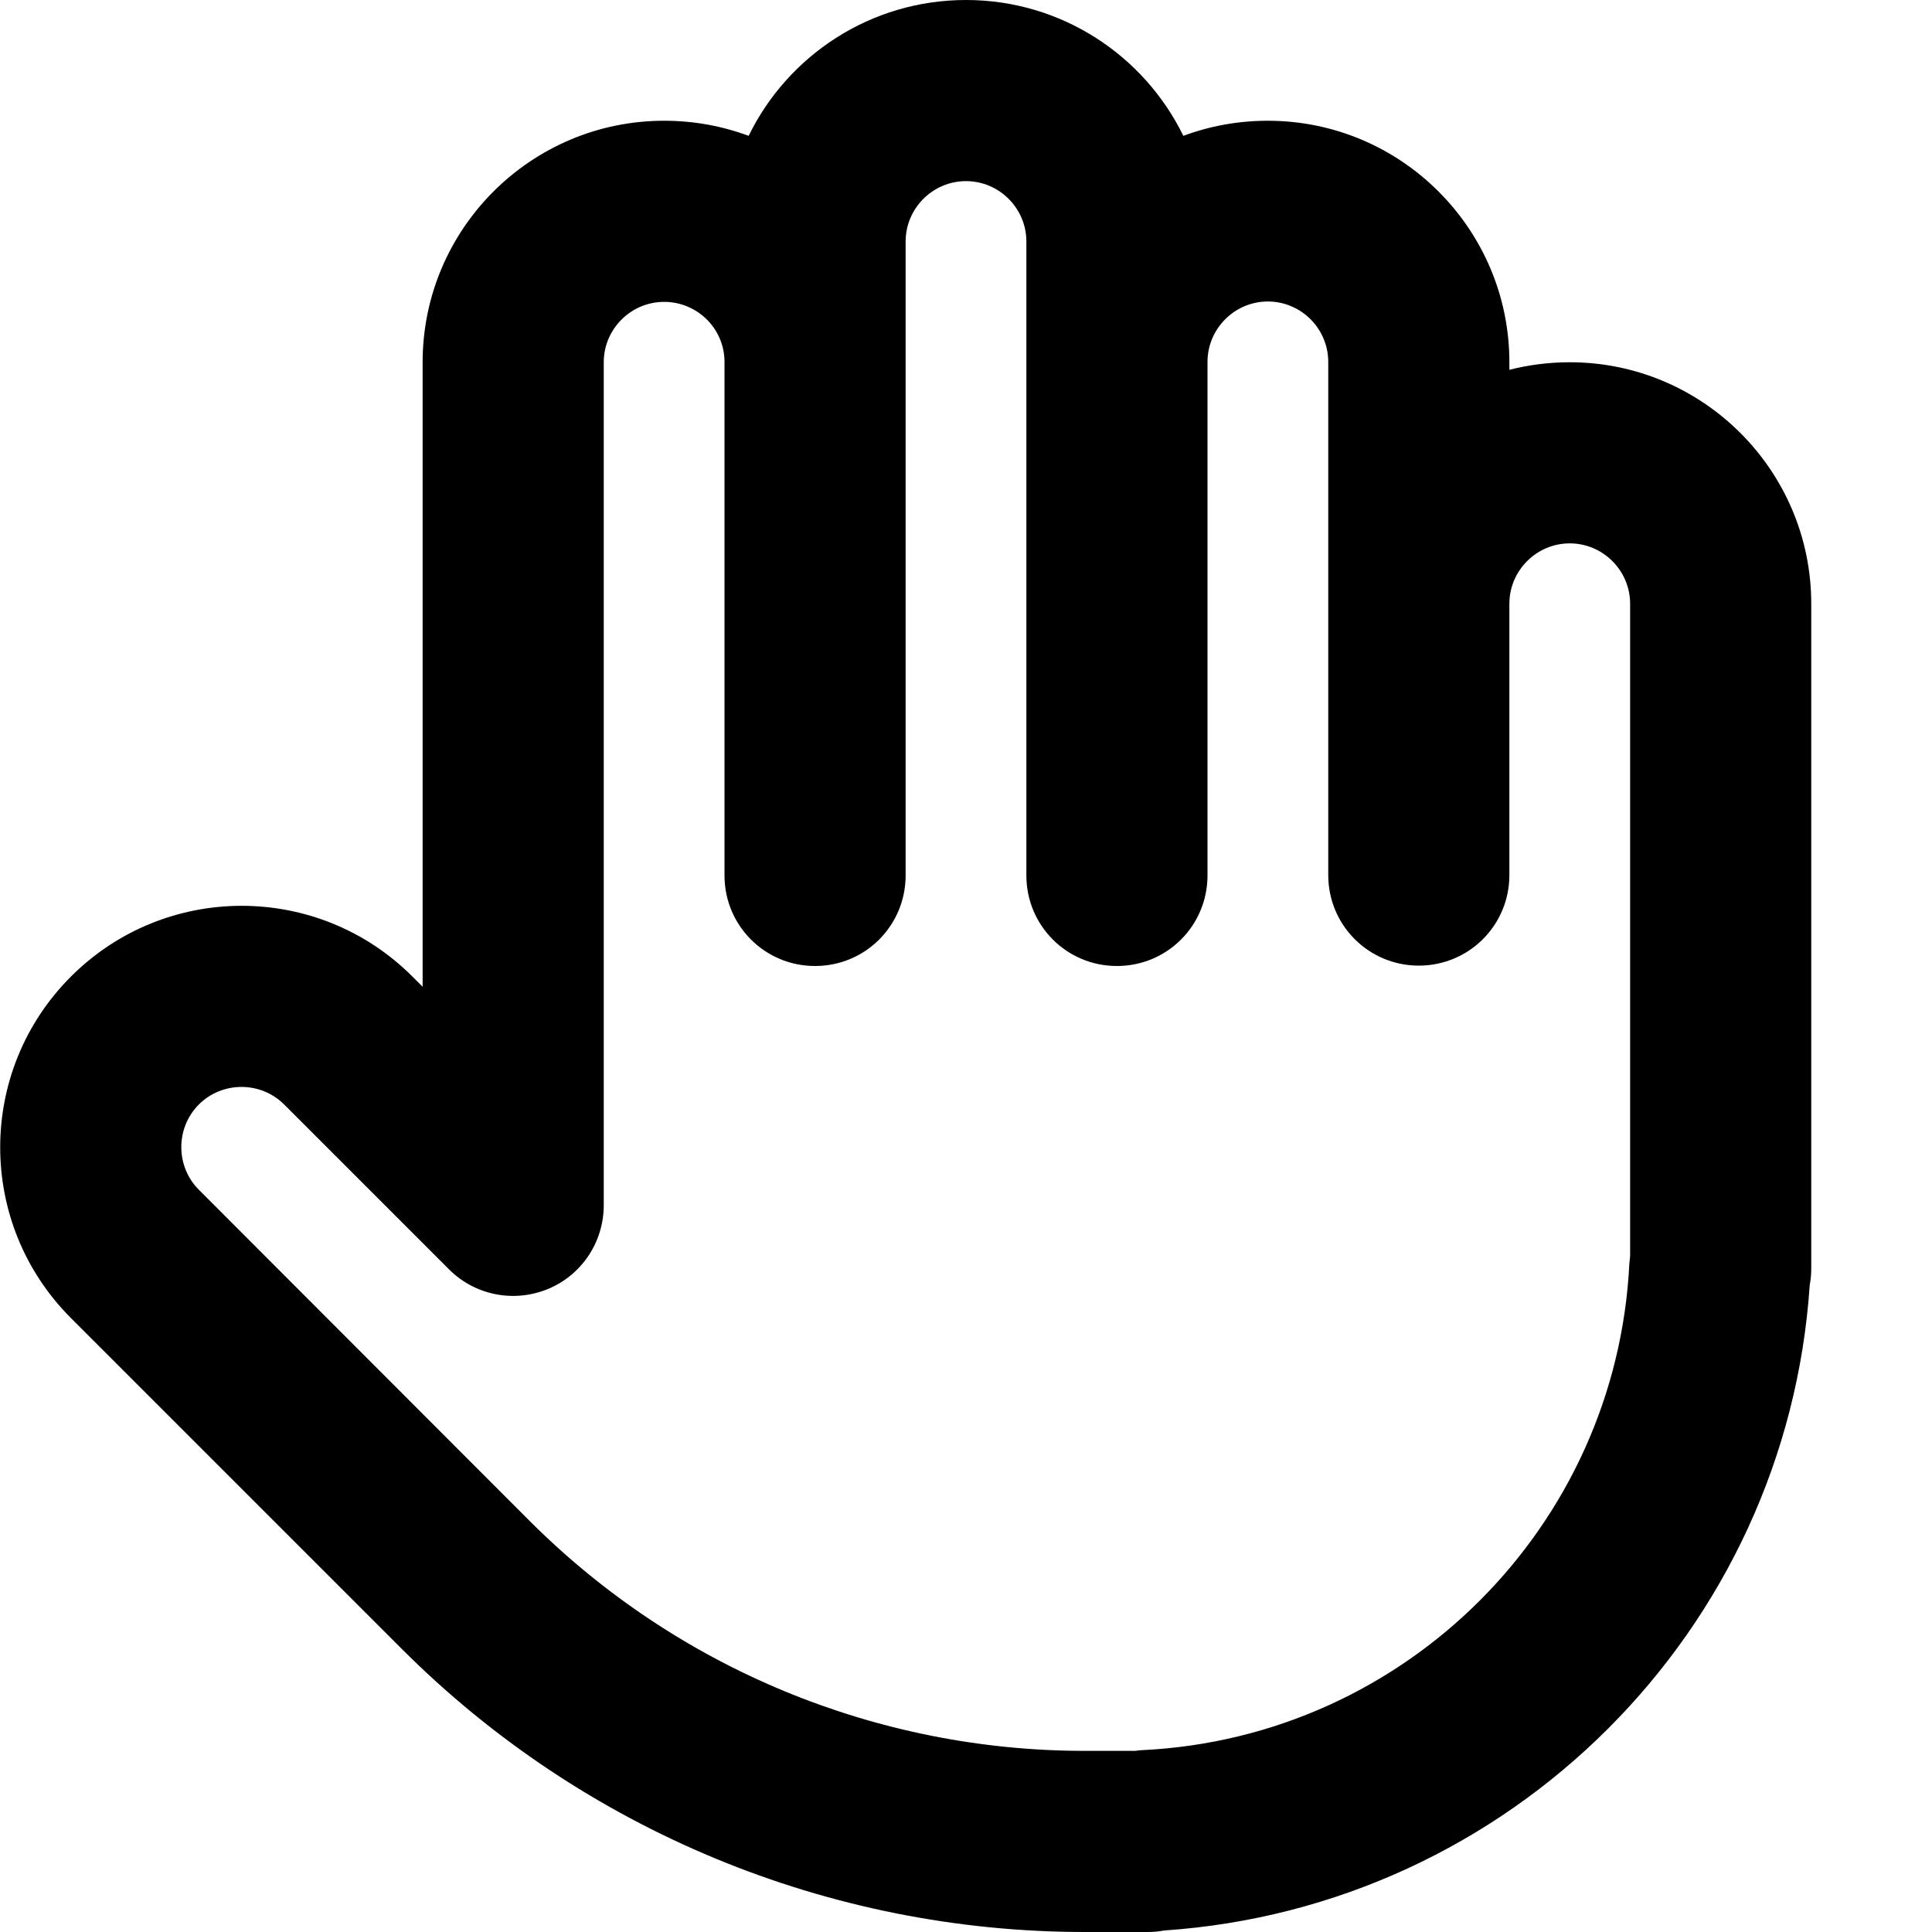
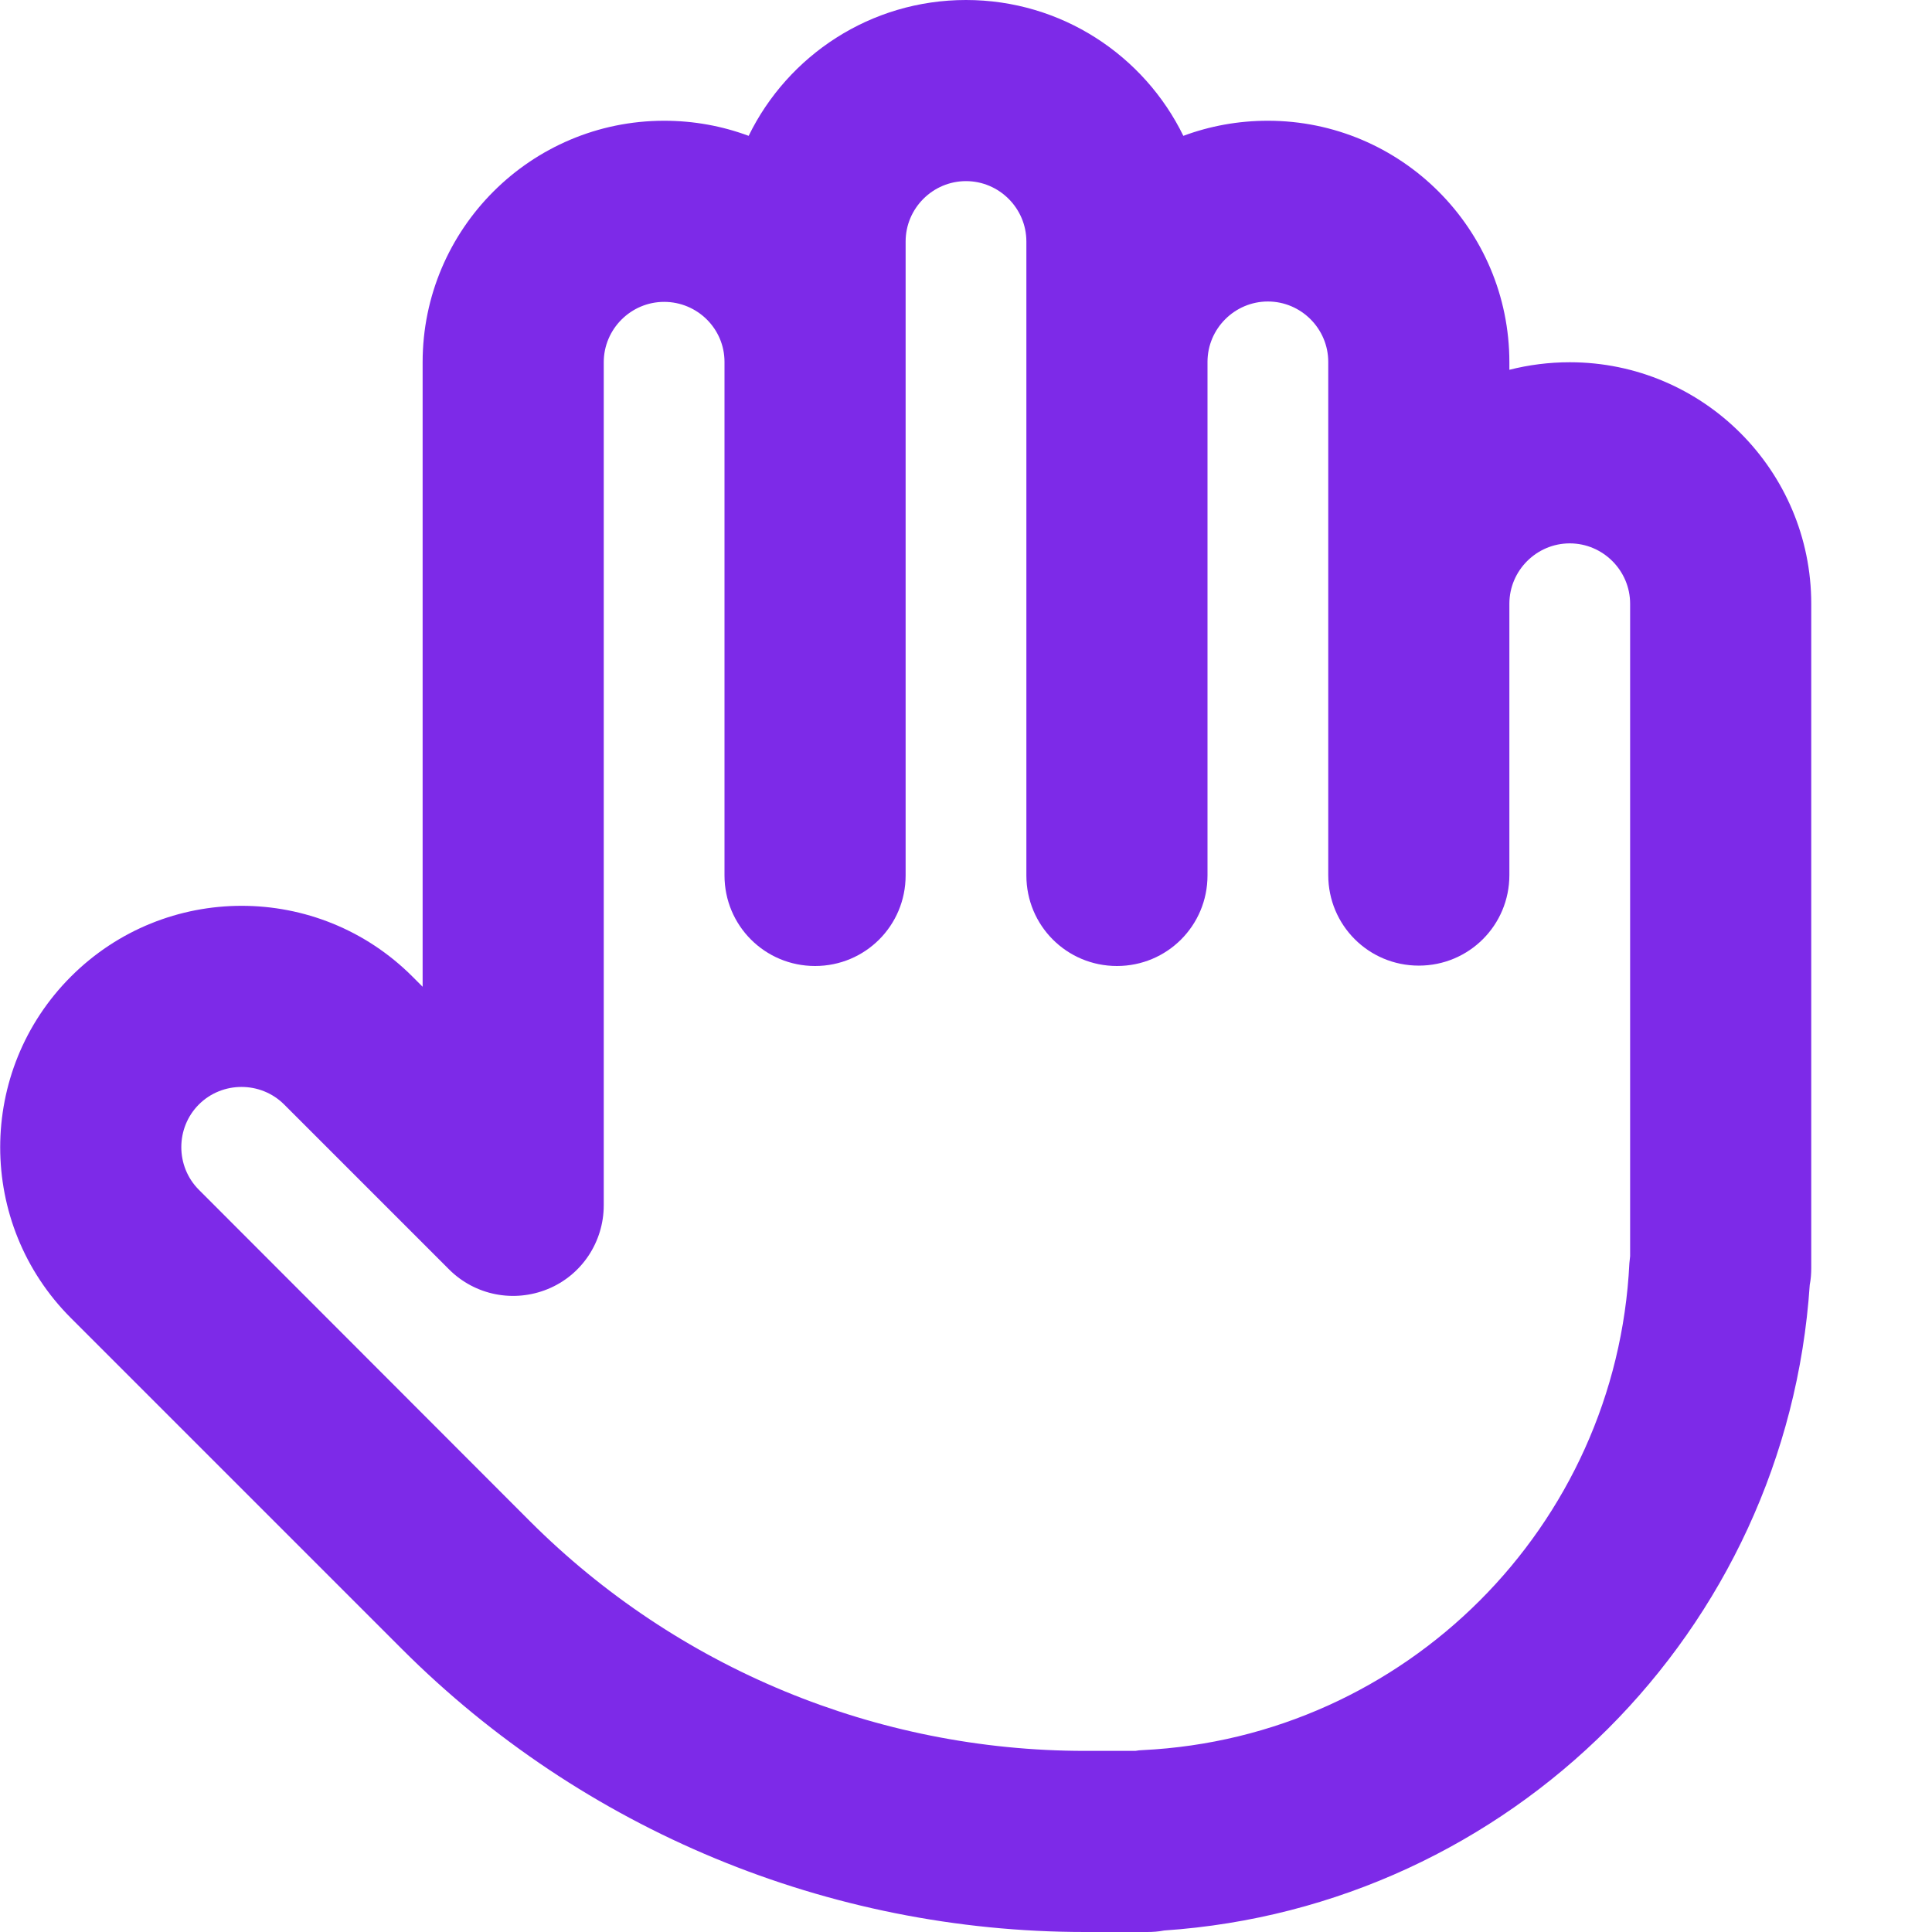
- <svg xmlns="http://www.w3.org/2000/svg" viewBox="0 0 512 512">
-   <path d="M256 0c-25.3 0-47.2 14.7-57.6 36c-7-2.6-14.5-4-22.4-4c-35.3 0-64 28.7-64 64V261.5l-2.7-2.7c-25-25-65.5-25-90.5 0s-25 65.5 0 90.5L106.5 437c48 48 113.1 75 181 75H296h8c1.5 0 3-.1 4.5-.4c91.7-6.2 165-79.4 171.1-171.1c.3-1.5 .4-3 .4-4.5V160c0-35.3-28.7-64-64-64c-5.5 0-10.9 .7-16 2V96c0-35.3-28.7-64-64-64c-7.9 0-15.4 1.4-22.4 4C303.2 14.7 281.3 0 256 0zM240 96.1c0 0 0-.1 0-.1V64c0-8.8 7.2-16 16-16s16 7.2 16 16V95.9c0 0 0 .1 0 .1V232c0 13.3 10.7 24 24 24s24-10.7 24-24V96c0 0 0 0 0-.1c0-8.8 7.2-16 16-16s16 7.2 16 16v55.9c0 0 0 .1 0 .1v80c0 13.3 10.7 24 24 24s24-10.7 24-24V160.1c0 0 0-.1 0-.1c0-8.8 7.2-16 16-16s16 7.2 16 16V332.9c-.1 .6-.1 1.3-.2 1.9c-3.4 69.7-59.3 125.6-129 129c-.6 0-1.3 .1-1.9 .2H296h-8.5c-55.2 0-108.1-21.9-147.1-60.9L52.7 315.3c-6.2-6.2-6.2-16.4 0-22.6s16.4-6.2 22.6 0L119 336.4c6.9 6.9 17.2 8.9 26.2 5.2s14.8-12.5 14.8-22.2V96c0-8.8 7.2-16 16-16c8.8 0 16 7.1 16 15.9V232c0 13.3 10.7 24 24 24s24-10.7 24-24V96.1z" />
+ <svg xmlns="http://www.w3.org/2000/svg" width="512" height="512">
+   <g class="layer">
+     <path d="m256,0c-25.3,0 -47.2,14.7 -57.6,36c-7,-2.6 -14.5,-4 -22.4,-4c-35.3,0 -64,28.7 -64,64l0,165.5l-2.7,-2.7c-25,-25 -65.5,-25 -90.5,0s-25,65.5 0,90.5l87.7,87.7c48,48 113.1,75 181,75l8.5,0l8,0c1.5,0 3,-0.1 4.5,-0.4c91.7,-6.2 165,-79.4 171.1,-171.1c0.3,-1.5 0.4,-3 0.4,-4.5l0,-176c0,-35.3 -28.7,-64 -64,-64c-5.5,0 -10.9,0.7 -16,2l0,-2c0,-35.3 -28.7,-64 -64,-64c-7.9,0 -15.4,1.4 -22.4,4c-10.4,-21.3 -32.3,-36 -57.6,-36zm-16,96.1c0,0 0,-0.1 0,-0.1l0,-32c0,-8.8 7.2,-16 16,-16s16,7.2 16,16l0,31.9c0,0 0,0.1 0,0.1l0,136c0,13.3 10.7,24 24,24s24,-10.7 24,-24l0,-136c0,0 0,0 0,-0.1c0,-8.8 7.2,-16 16,-16s16,7.2 16,16l0,55.9c0,0 0,0.1 0,0.1l0,80c0,13.3 10.7,24 24,24s24,-10.7 24,-24l0,-71.8c0,0 0,-0.1 0,-0.1c0,-8.8 7.2,-16 16,-16s16,7.2 16,16l0,172.9c-0.1,0.6 -0.1,1.3 -0.2,1.9c-3.4,69.7 -59.3,125.6 -129,129c-0.6,0 -1.3,0.1 -1.9,0.2l-4.9,0l-8.5,0c-55.2,0 -108.1,-21.9 -147.1,-60.9l-87.7,-87.8c-6.2,-6.2 -6.2,-16.4 0,-22.6s16.4,-6.2 22.6,0l43.7,43.7c6.9,6.9 17.2,8.9 26.2,5.2s14.8,-12.5 14.8,-22.2l0,-223.4c0,-8.8 7.2,-16 16,-16c8.8,0 16,7.1 16,15.9l0,136.1c0,13.3 10.7,24 24,24s24,-10.7 24,-24l0,-135.9z" fill="#7d2ae8" id="svg_1" />
+   </g>
</svg>
